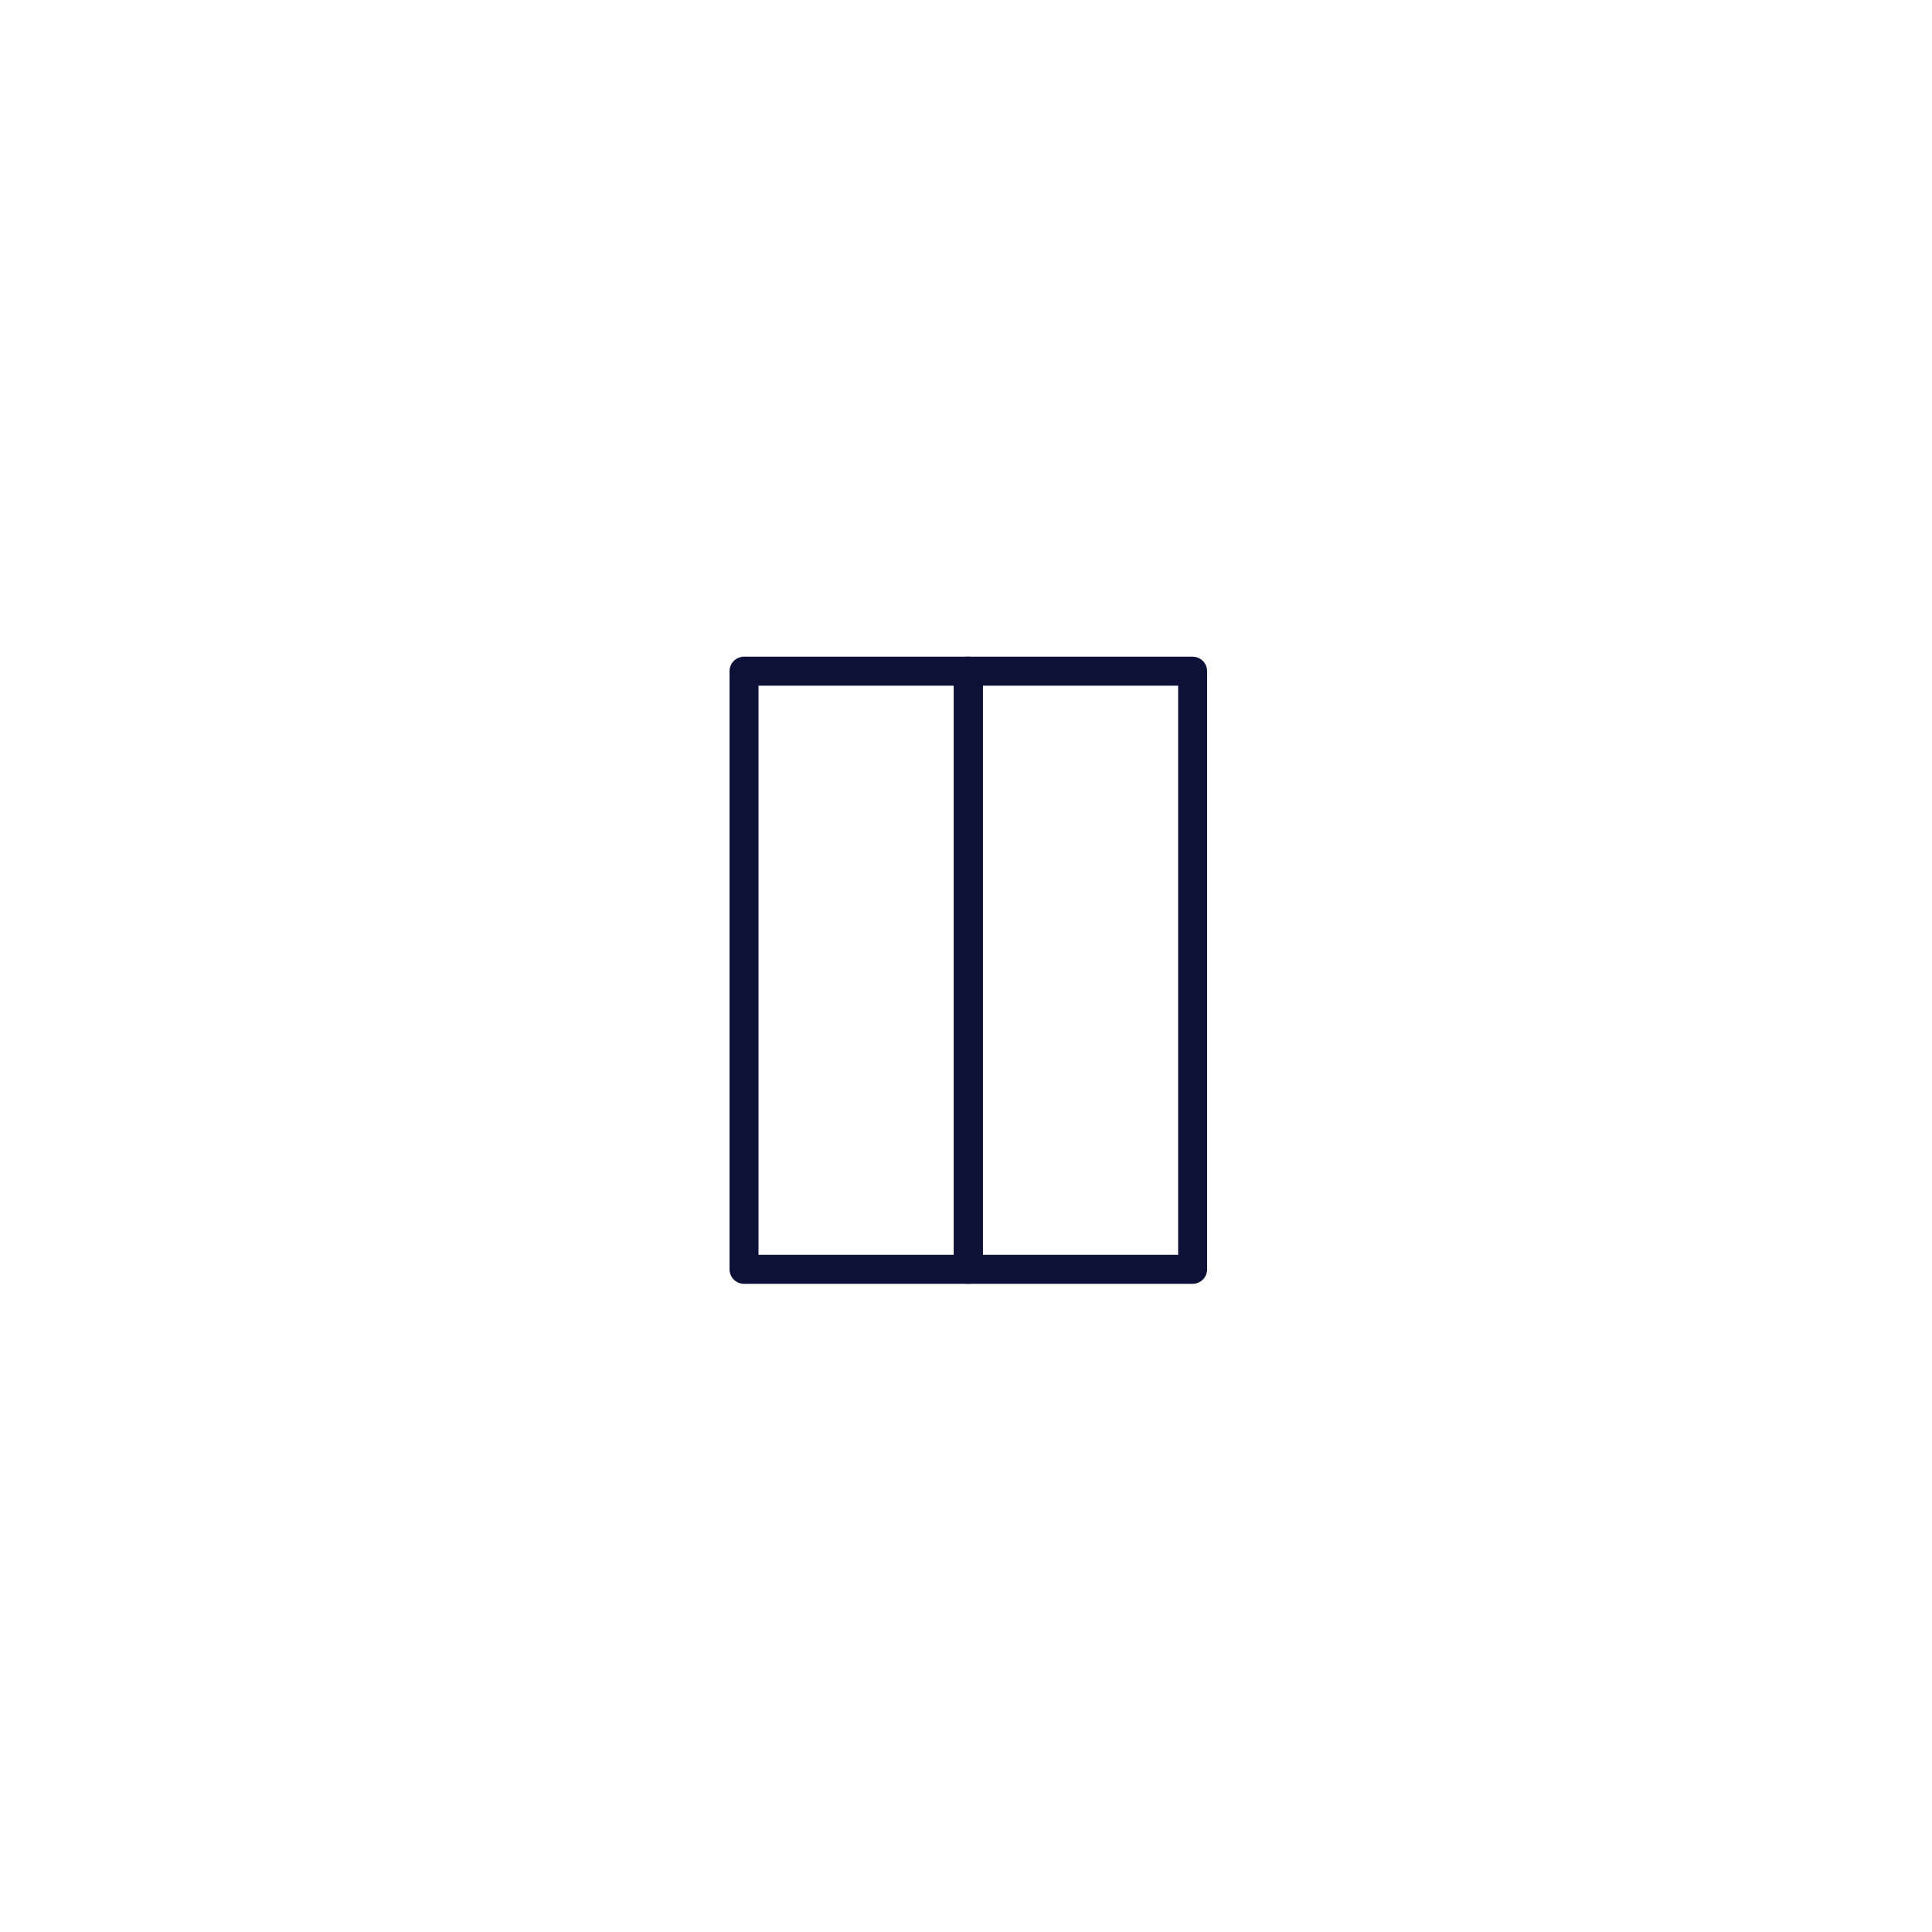
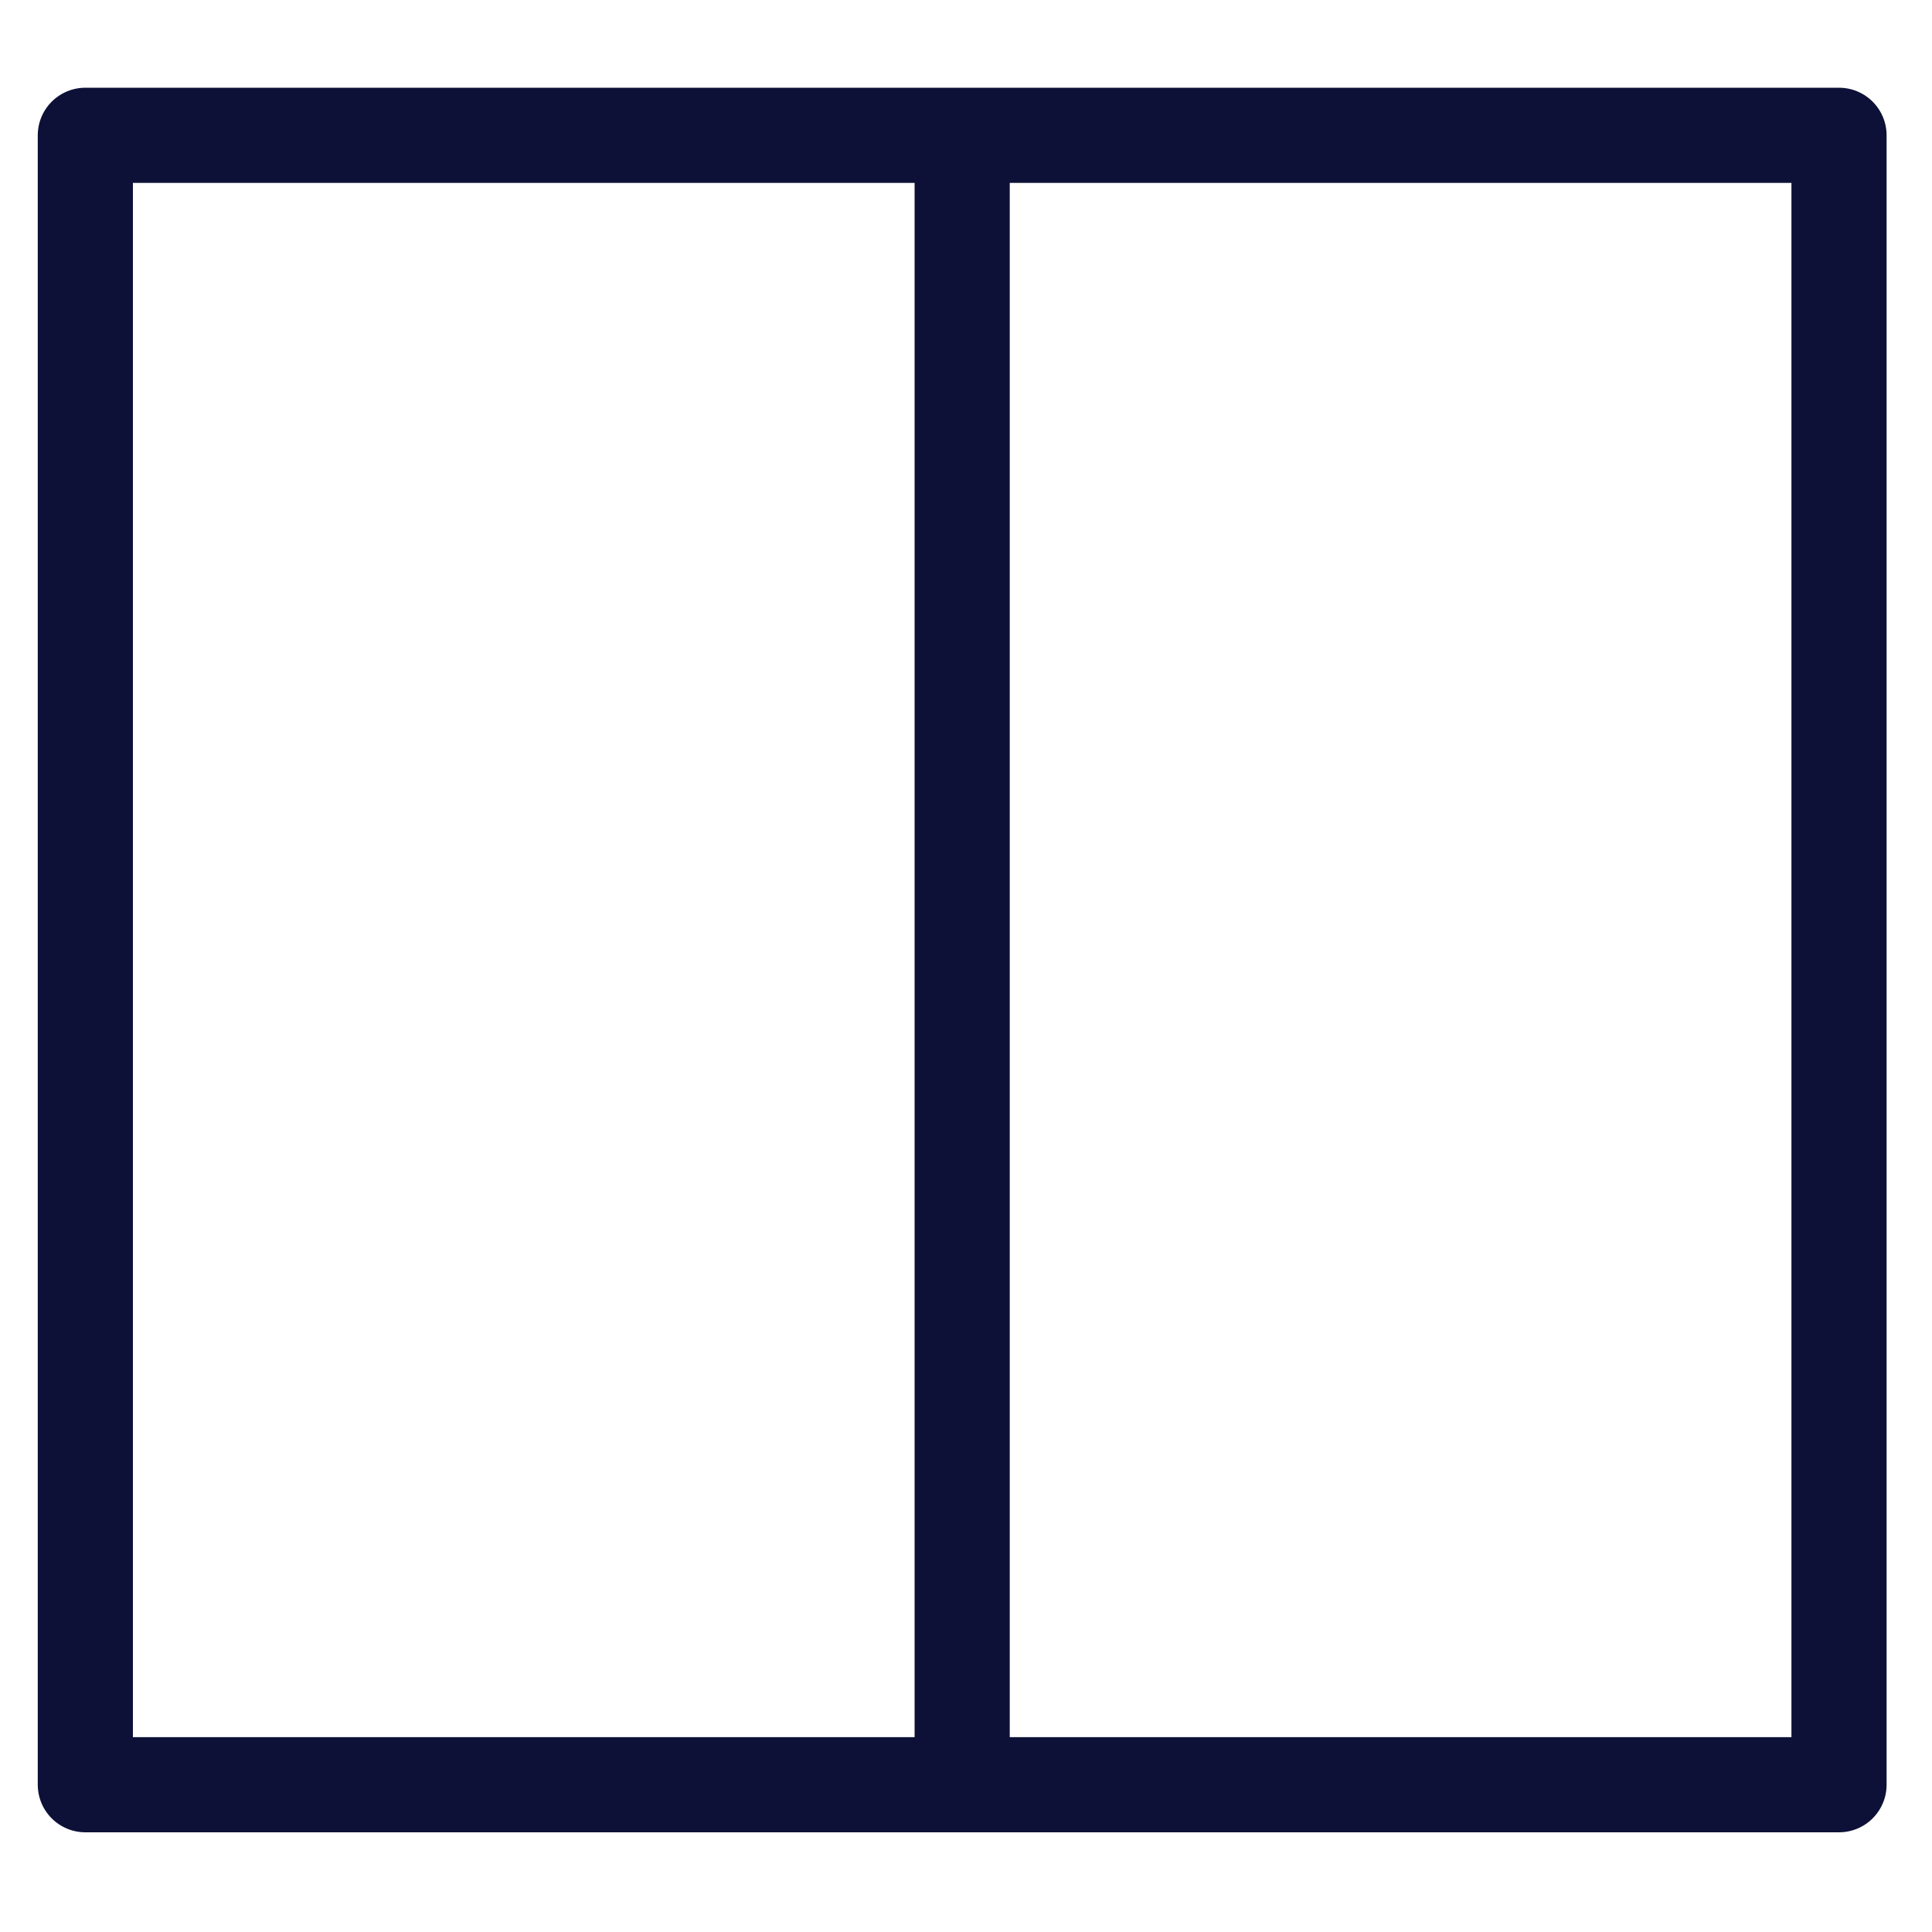
- <svg xmlns="http://www.w3.org/2000/svg" version="1.1" id="Layer_1" x="0px" y="0px" viewBox="0 0 100 100" style="enable-background:new 0 0 100 100;" xml:space="preserve">
-   <style type="text/css">
+ <svg xmlns="http://www.w3.org/2000/svg" xml:space="preserve" style="enable-background:new 0 0 100 100;" viewBox="0 0 100 100" y="0px" x="0px" id="Layer_1" version="1.1">
+   <defs id="defs433" />
+   <style id="style424" type="text/css">
	.st0{fill:none;stroke:#0D1137;stroke-width:1.5;stroke-linecap:round;stroke-linejoin:round;stroke-miterlimit:10;}
</style>
-   <rect x="50.12" y="34.74" class="st0" width="11.61" height="30.96" />
-   <rect x="38.51" y="34.74" class="st0" width="11.61" height="30.96" />
+   <path d="M 4.417,7.003 H 49.802 V 92.377 H 4.417 Z M 49.802,7.003 H 95.187 V 92.377 H 49.802 Z" style="fill:none;stroke:#0d1137;stroke-width:4.925;stroke-linecap:round;stroke-linejoin:round;stroke-miterlimit:10" id="rect428" />
</svg>
